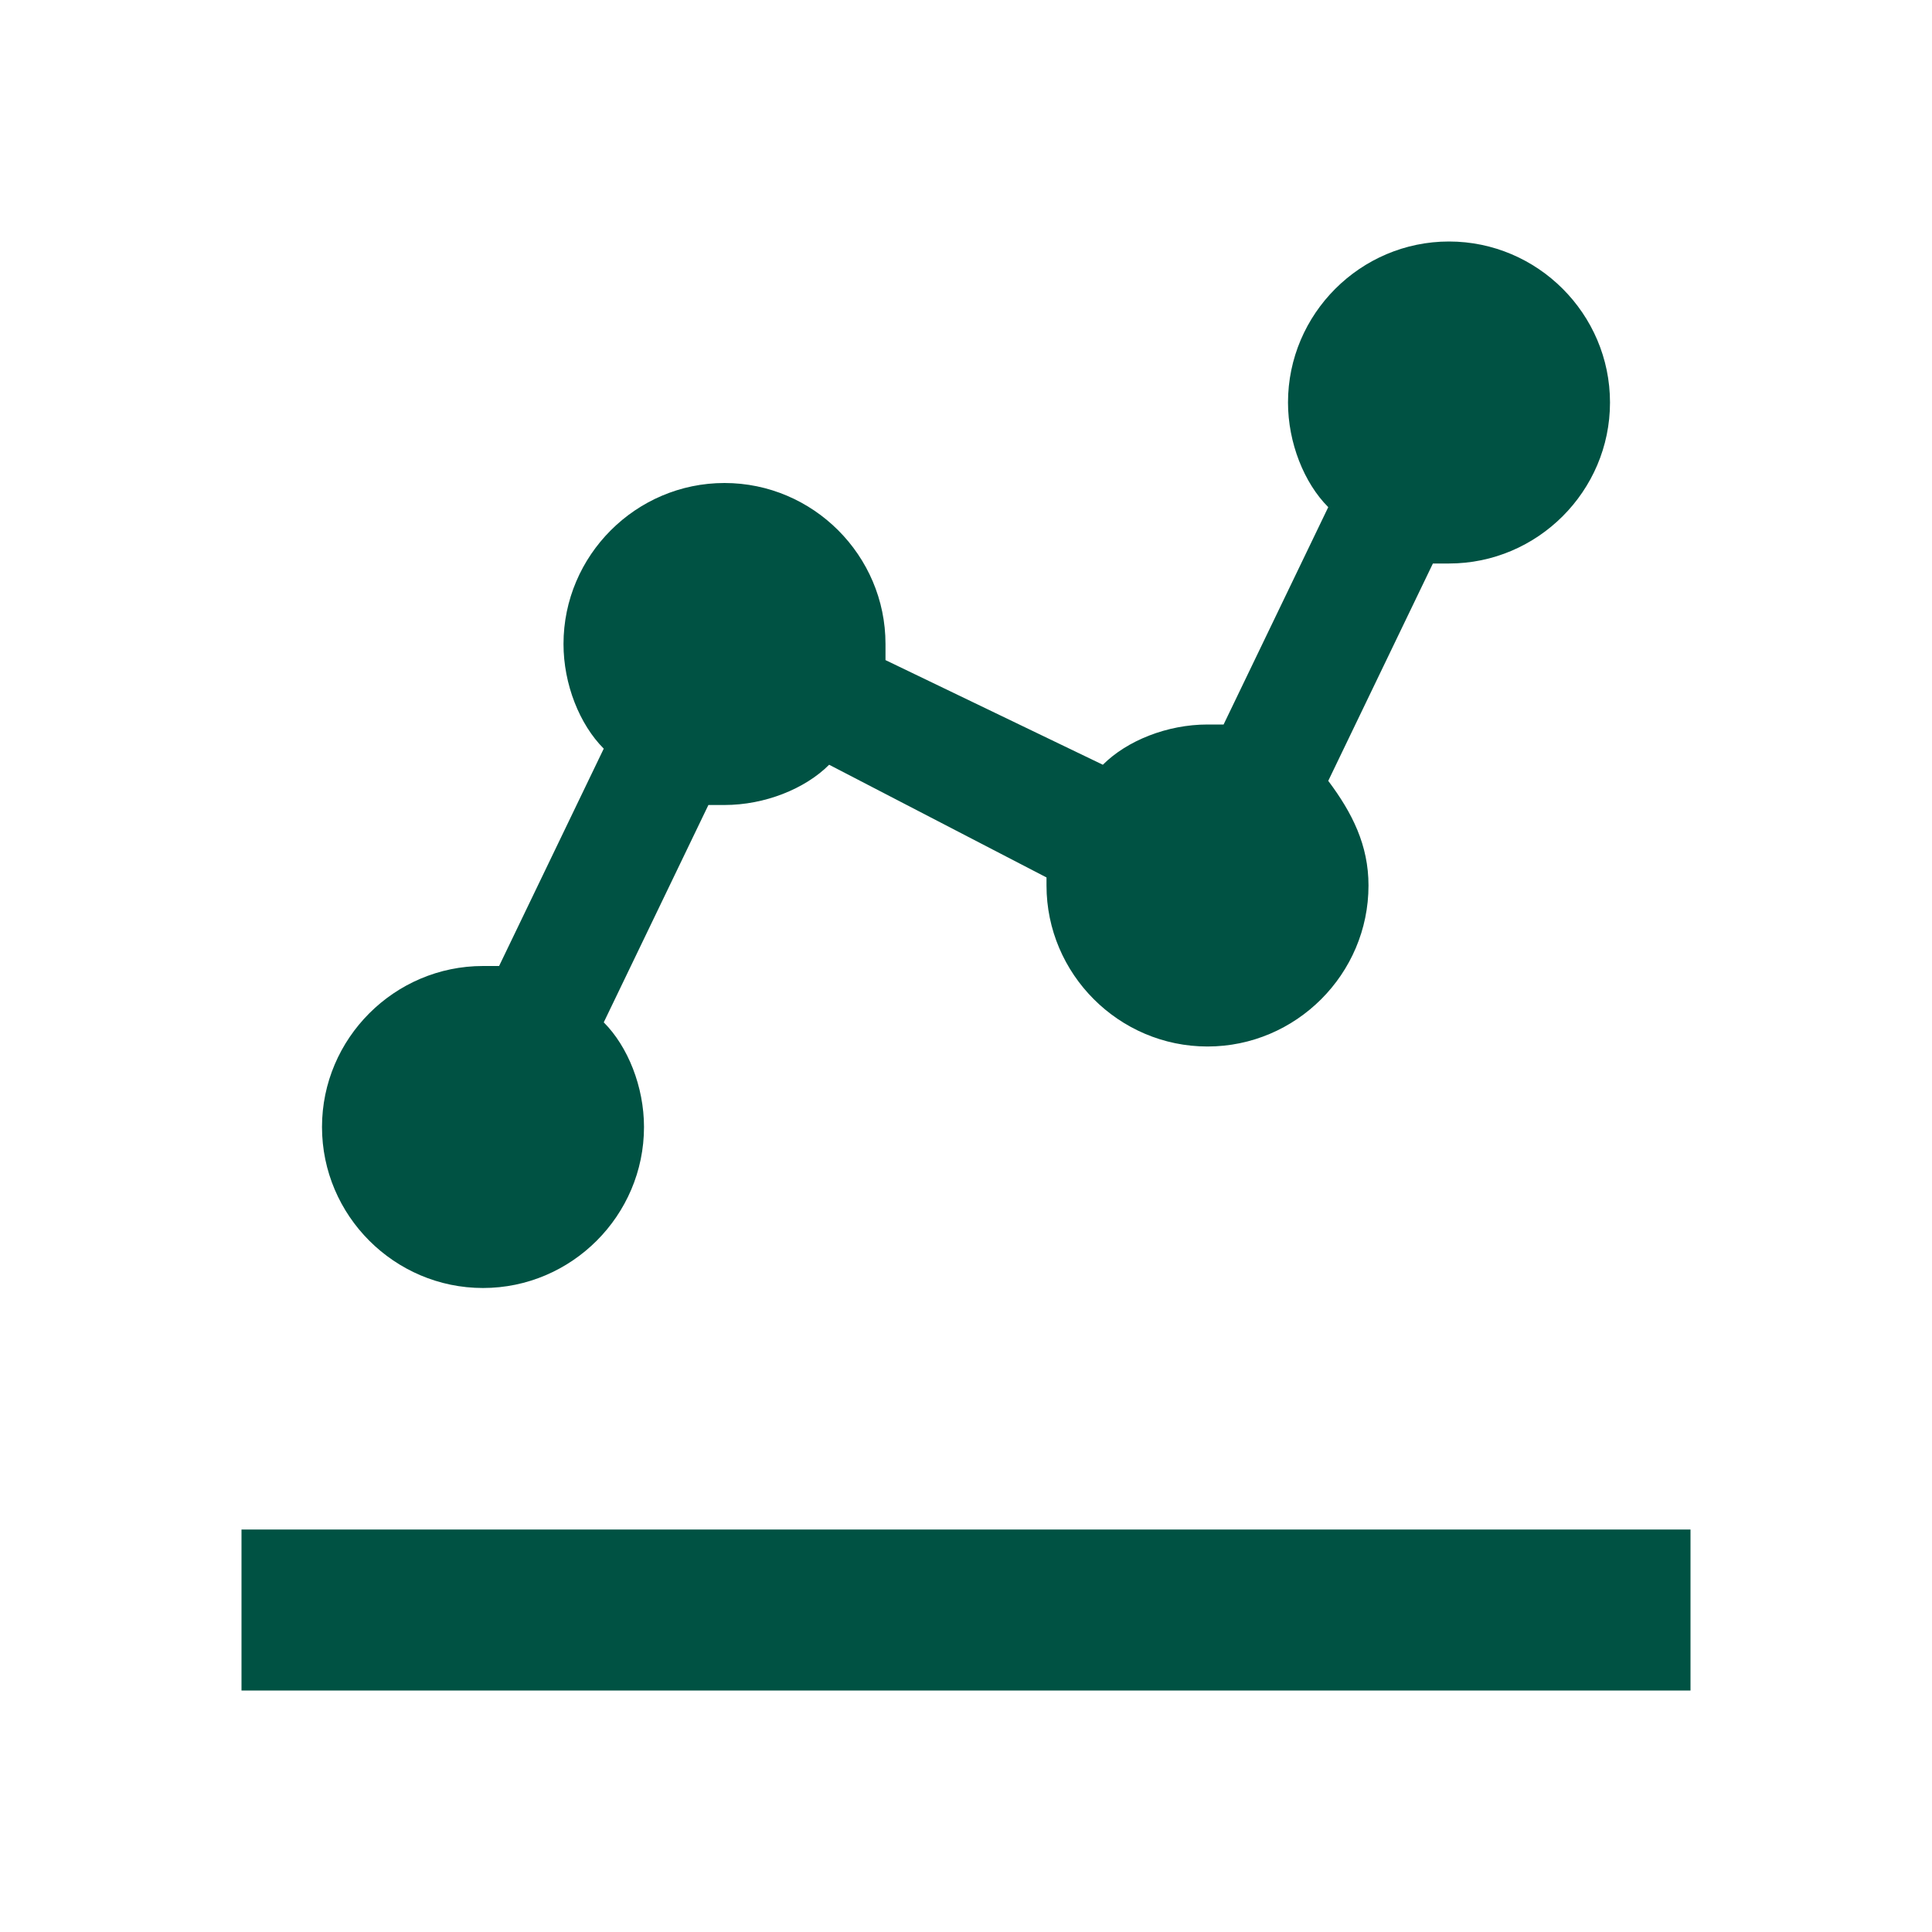
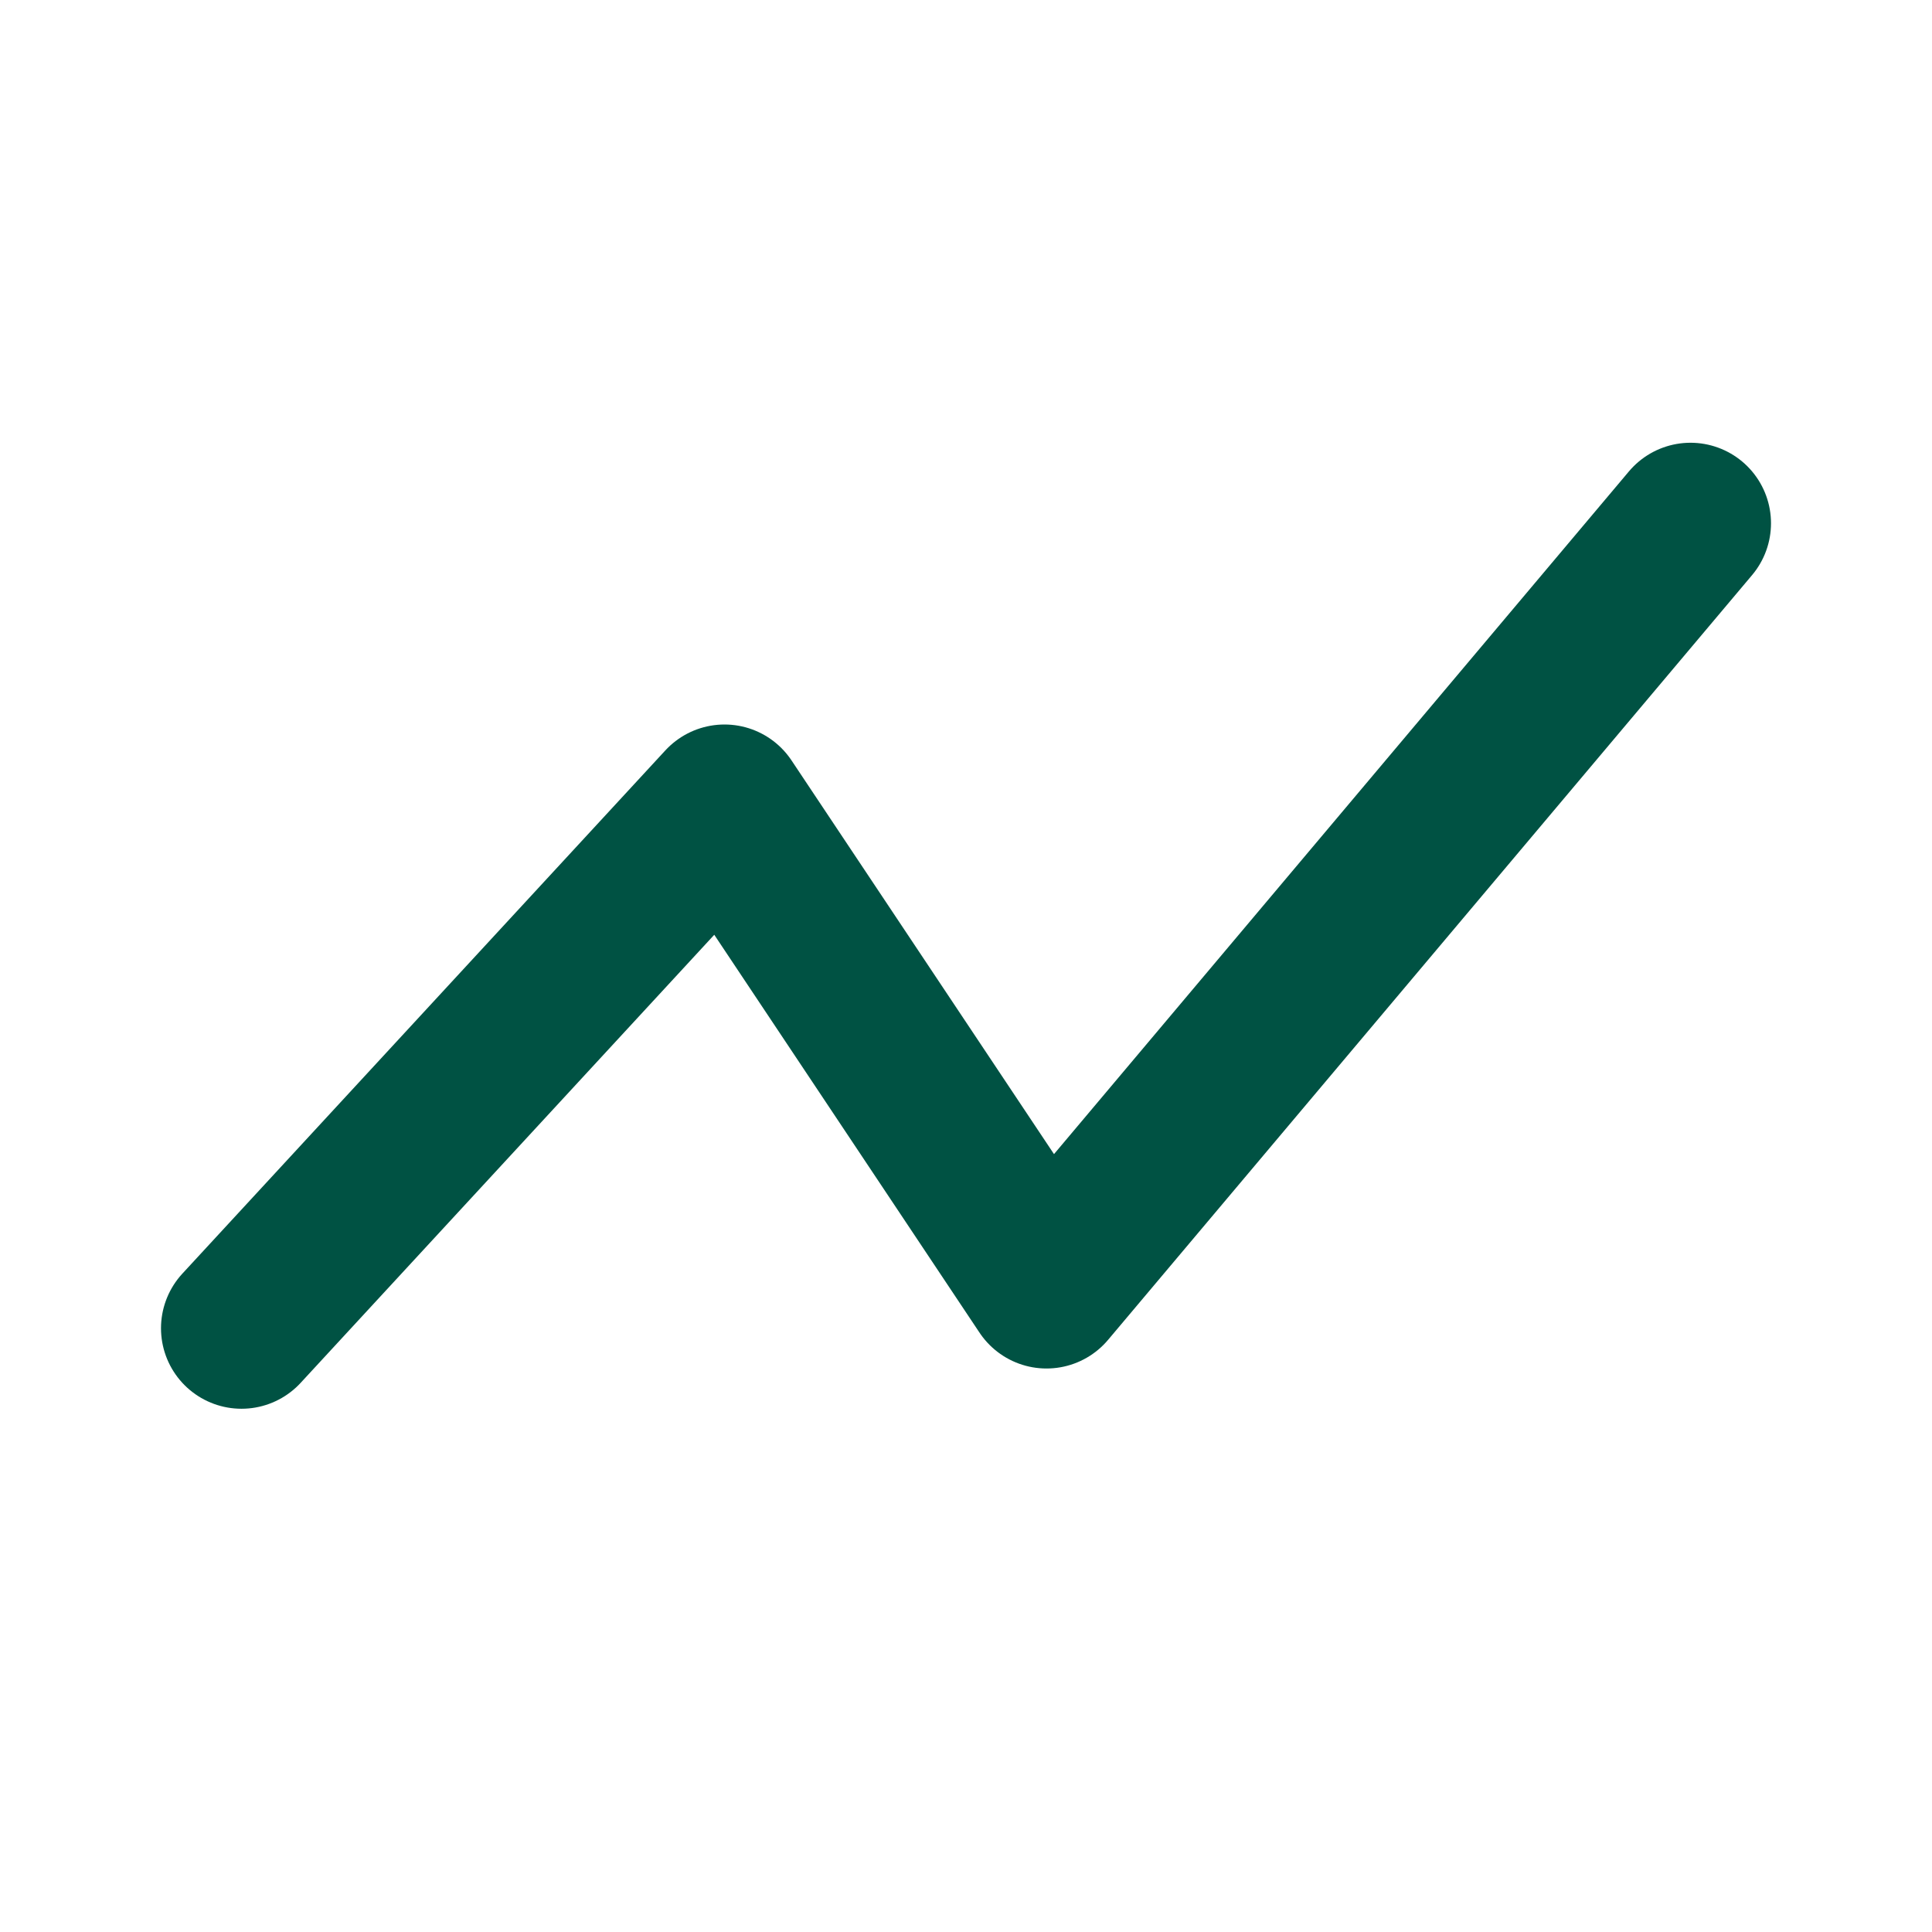
- <svg xmlns="http://www.w3.org/2000/svg" viewBox="0 0 24 24" fill="#005243">
+ <svg xmlns="http://www.w3.org/2000/svg" viewBox="0 0 24 24" fill="none">
  <g id="SVGRepo_bgCarrier" stroke-width="0" />
  <g id="SVGRepo_tracerCarrier" stroke-linecap="round" stroke-linejoin="round" />
  <g id="SVGRepo_iconCarrier">
-     <rect x="0" fill="none" width="24" height="24" />
-     <g>
-       <path d="M3 19h18v2H3zm3-3c1.1 0 2-.9 2-2 0-.5-.2-1-.5-1.3L8.8 10H9c.5 0 1-.2 1.3-.5l2.7 1.4v.1c0 1.1.9 2 2 2s2-.9 2-2c0-.5-.2-.9-.5-1.3L17.8 7h.2c1.1 0 2-.9 2-2s-.9-2-2-2-2 .9-2 2c0 .5.2 1 .5 1.3L15.2 9H15c-.5 0-1 .2-1.3.5L11 8.2V8c0-1.1-.9-2-2-2s-2 .9-2 2c0 .5.2 1 .5 1.3L6.2 12H6c-1.1 0-2 .9-2 2s.9 2 2 2z" />
-     </g>
+     <path d="M3 16.5L9 10L13 16L21 6.5" stroke="#005243" stroke-width="2" stroke-linecap="round" stroke-linejoin="round" />
  </g>
</svg>
